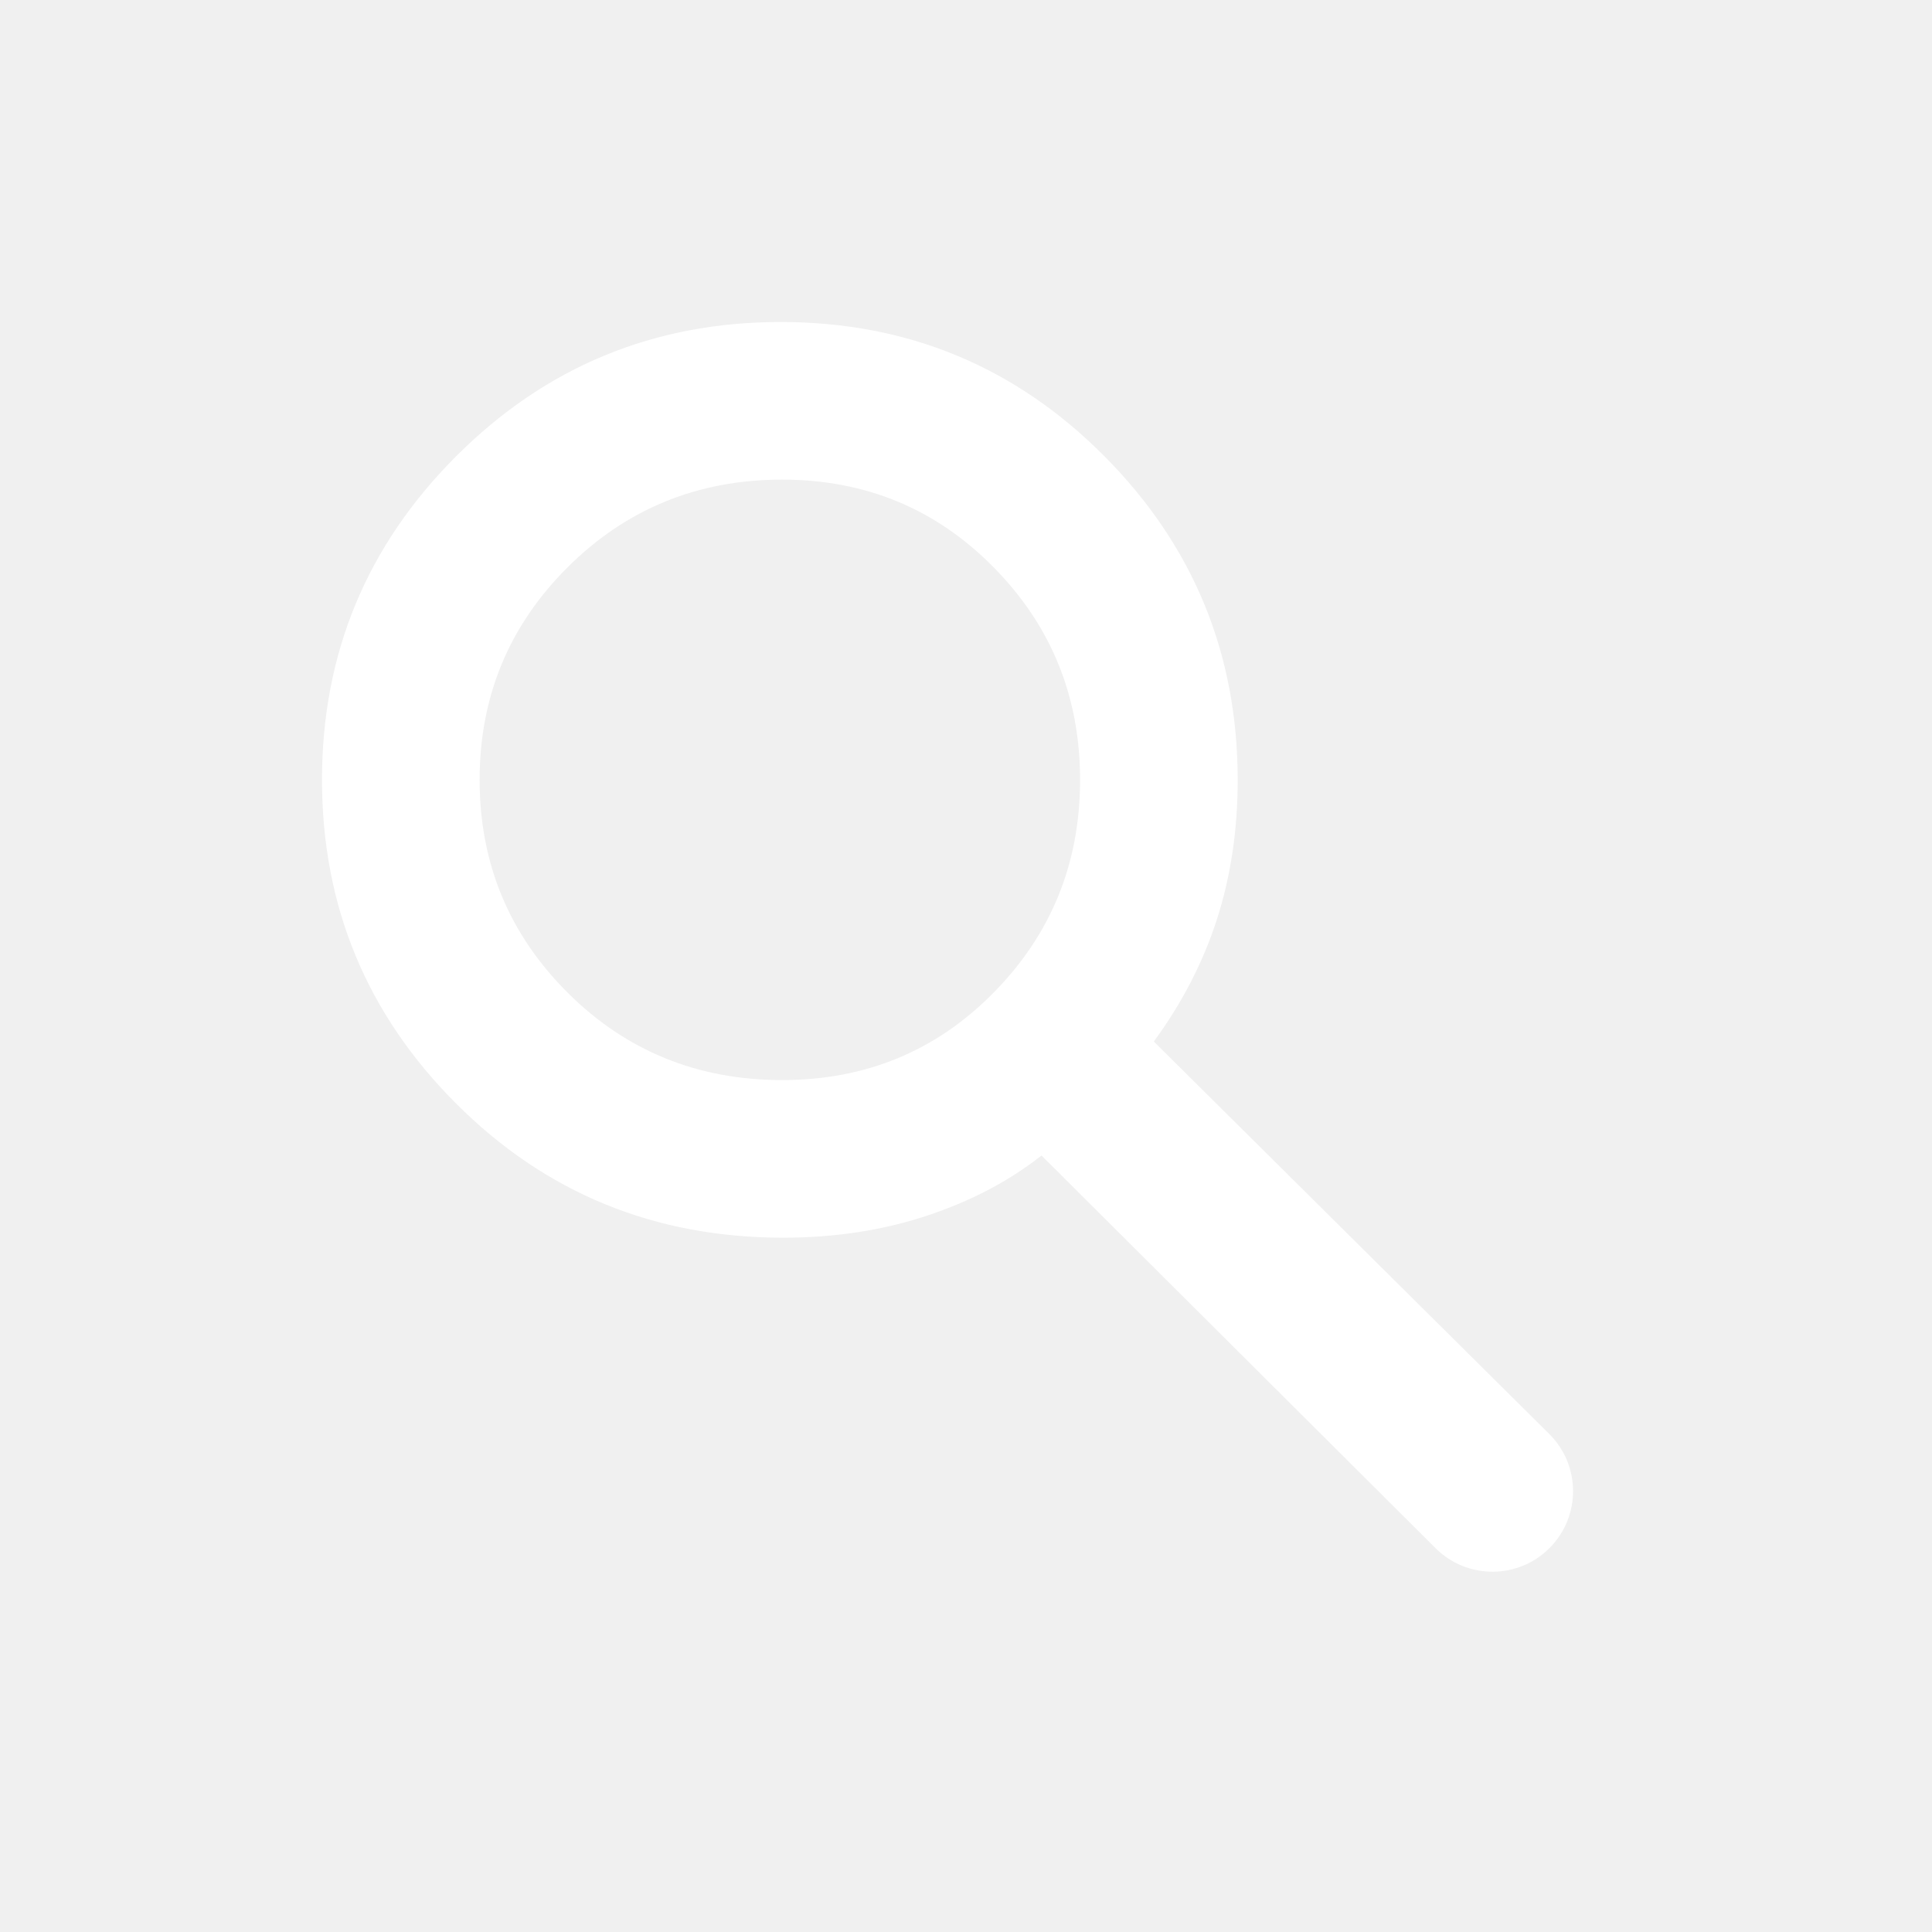
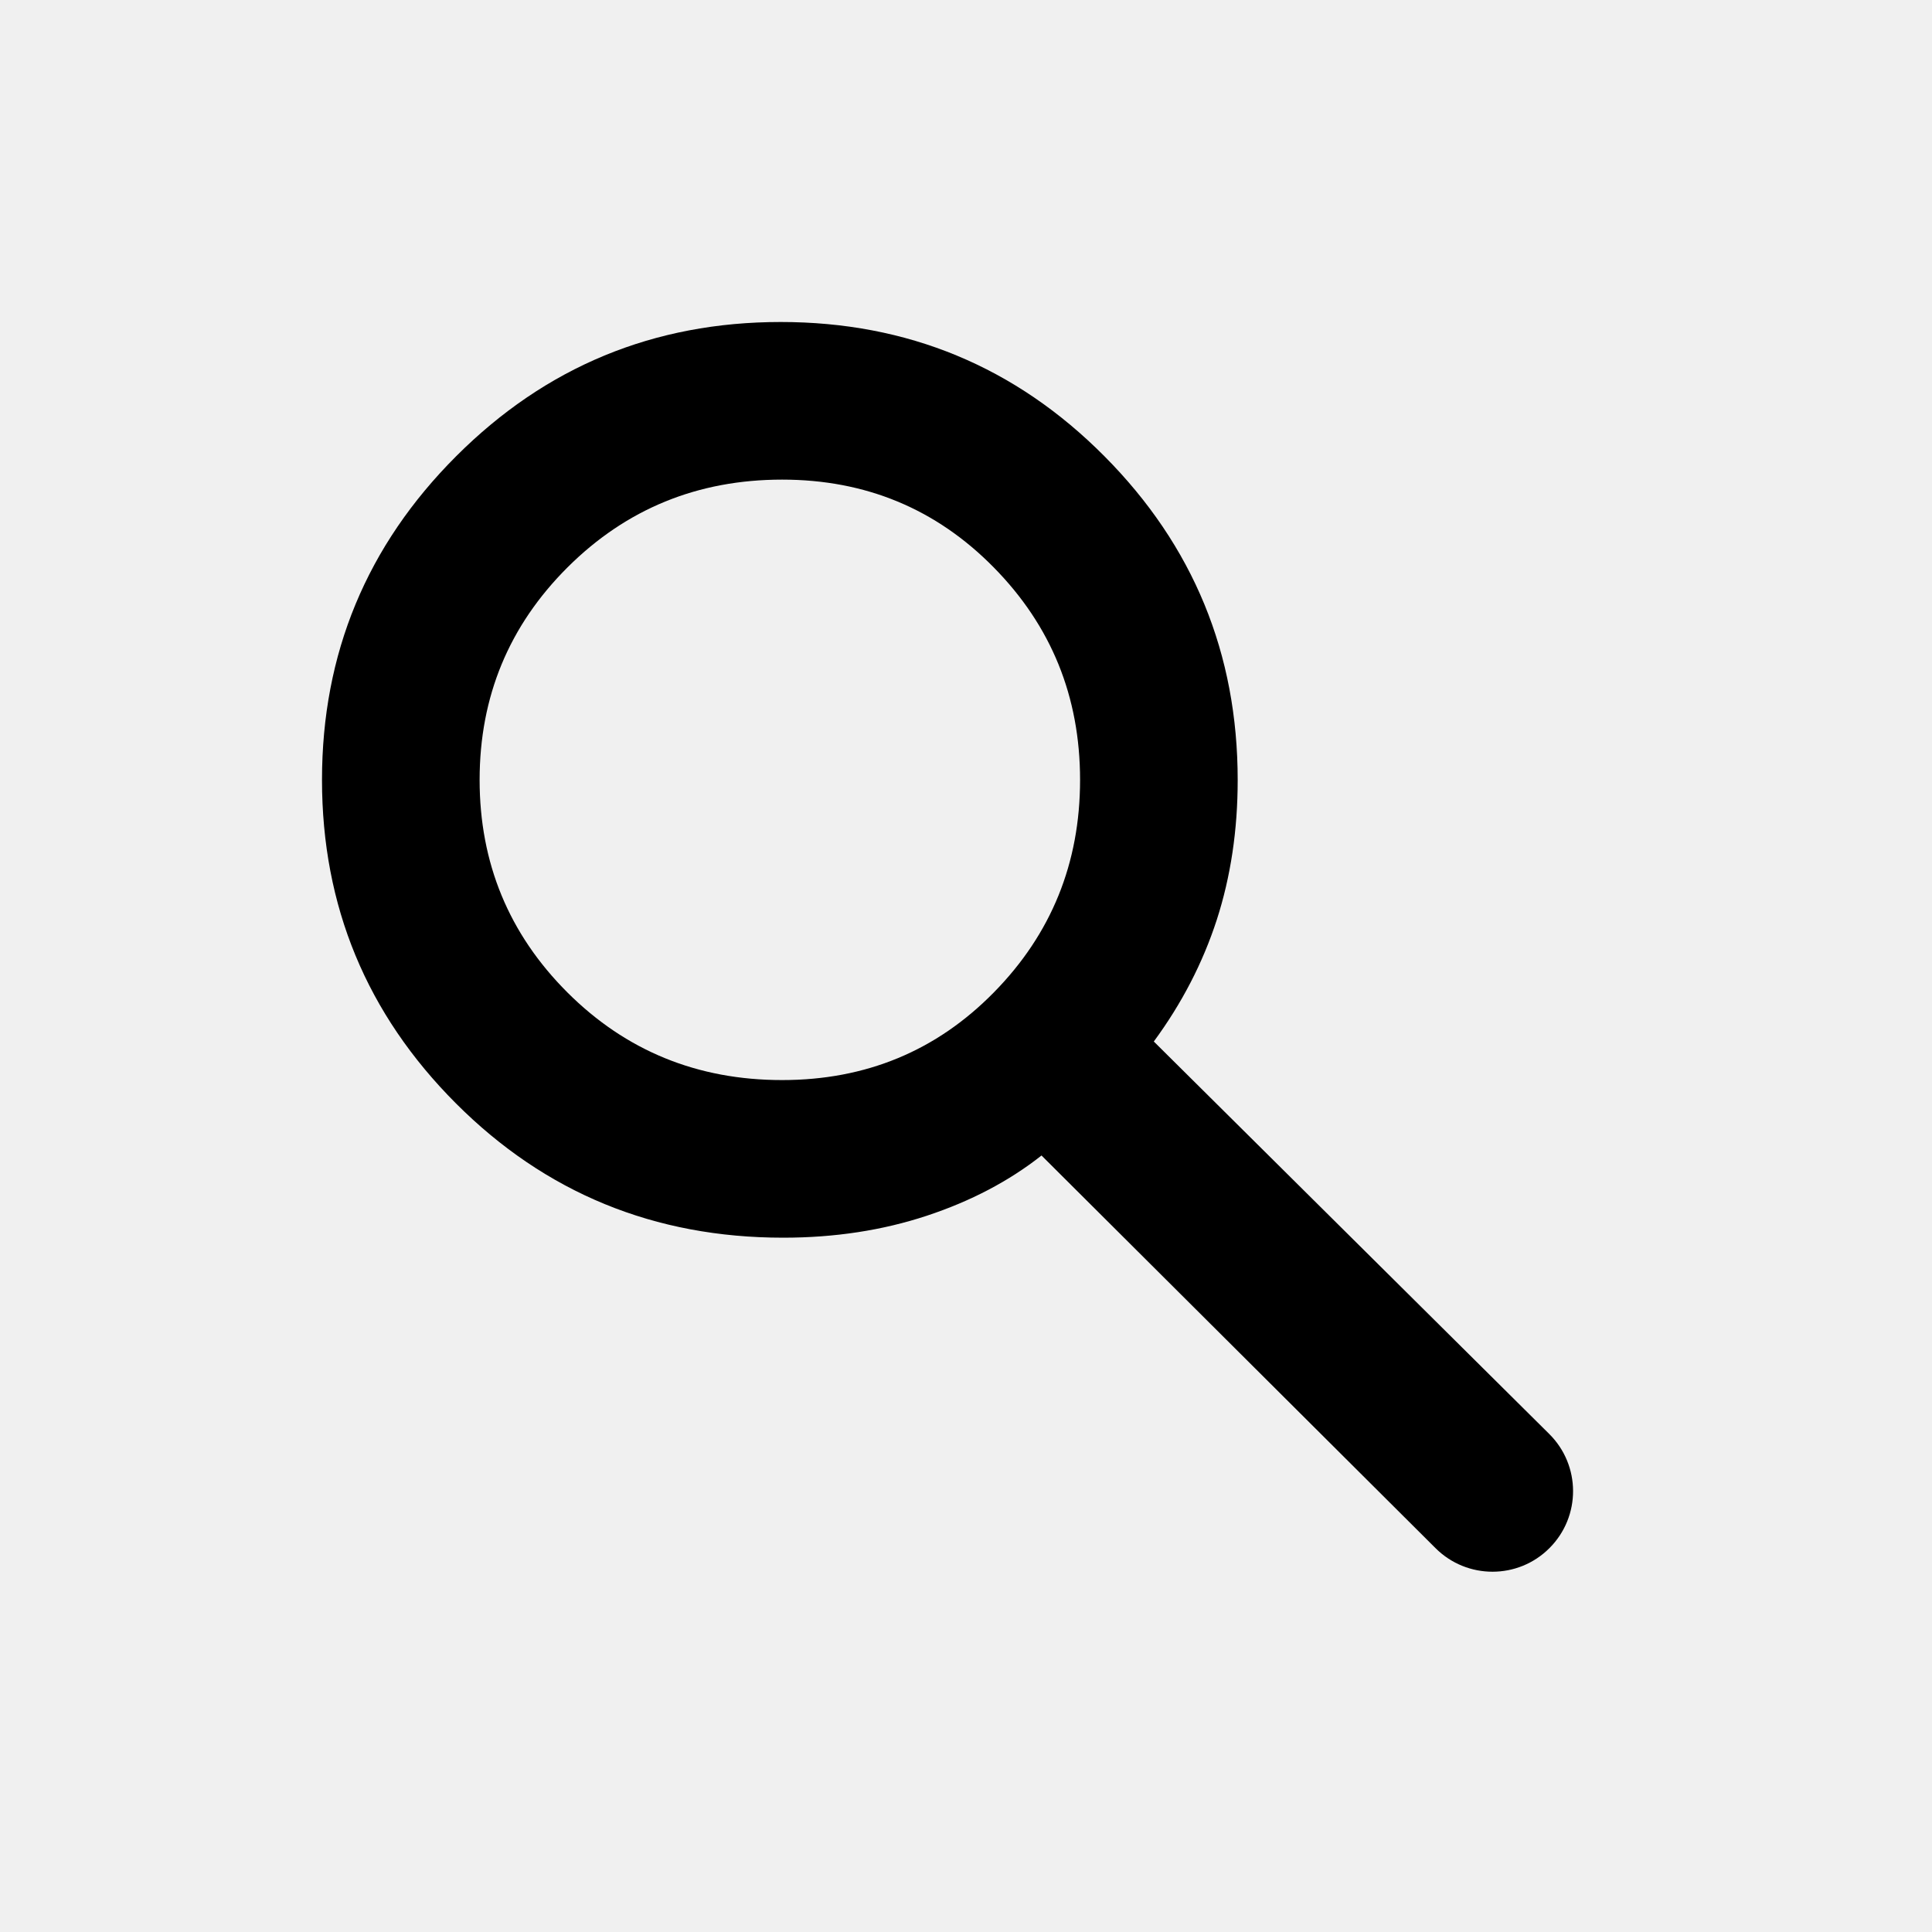
<svg xmlns="http://www.w3.org/2000/svg" width="24" height="24" viewBox="0 0 24 24" fill="none">
-   <path d="M19.248 19.231C18.858 19.622 18.225 19.622 17.834 19.233L12.938 14.354C12.535 14.672 12.059 14.922 11.511 15.103C10.963 15.284 10.369 15.375 9.729 15.375C8.13 15.375 6.775 14.819 5.665 13.708C4.555 12.597 4 11.257 4 9.688C4 8.118 4.556 6.778 5.667 5.667C6.778 4.556 8.122 4 9.698 4C11.274 4 12.615 4.556 13.719 5.667C14.823 6.778 15.375 8.119 15.375 9.691C15.375 10.313 15.288 10.892 15.115 11.427C14.941 11.962 14.681 12.465 14.333 12.938L19.245 17.813C19.639 18.204 19.64 18.839 19.248 19.231V19.231ZM9.716 13.417C10.756 13.417 11.633 13.054 12.346 12.328C13.06 11.602 13.417 10.722 13.417 9.688C13.417 8.653 13.059 7.773 12.343 7.047C11.628 6.321 10.752 5.958 9.716 5.958C8.668 5.958 7.78 6.321 7.051 7.047C6.323 7.773 5.958 8.653 5.958 9.688C5.958 10.722 6.322 11.602 7.048 12.328C7.775 13.054 8.664 13.417 9.716 13.417Z" fill="white" />
+   <path d="M19.248 19.231C18.858 19.622 18.225 19.622 17.834 19.233L12.938 14.354C12.535 14.672 12.059 14.922 11.511 15.103C10.963 15.284 10.369 15.375 9.729 15.375C8.13 15.375 6.775 14.819 5.665 13.708C4.555 12.597 4 11.257 4 9.688C4 8.118 4.556 6.778 5.667 5.667C6.778 4.556 8.122 4 9.698 4C11.274 4 12.615 4.556 13.719 5.667C14.823 6.778 15.375 8.119 15.375 9.691C15.375 10.313 15.288 10.892 15.115 11.427C14.941 11.962 14.681 12.465 14.333 12.938L19.245 17.813C19.639 18.204 19.64 18.839 19.248 19.231V19.231ZM9.716 13.417C10.756 13.417 11.633 13.054 12.346 12.328C13.06 11.602 13.417 10.722 13.417 9.688C13.417 8.653 13.059 7.773 12.343 7.047C11.628 6.321 10.752 5.958 9.716 5.958C8.668 5.958 7.78 6.321 7.051 7.047C6.323 7.773 5.958 8.653 5.958 9.688C5.958 10.722 6.322 11.602 7.048 12.328C7.775 13.054 8.664 13.417 9.716 13.417Z" fill="currentColor" />
</svg>
